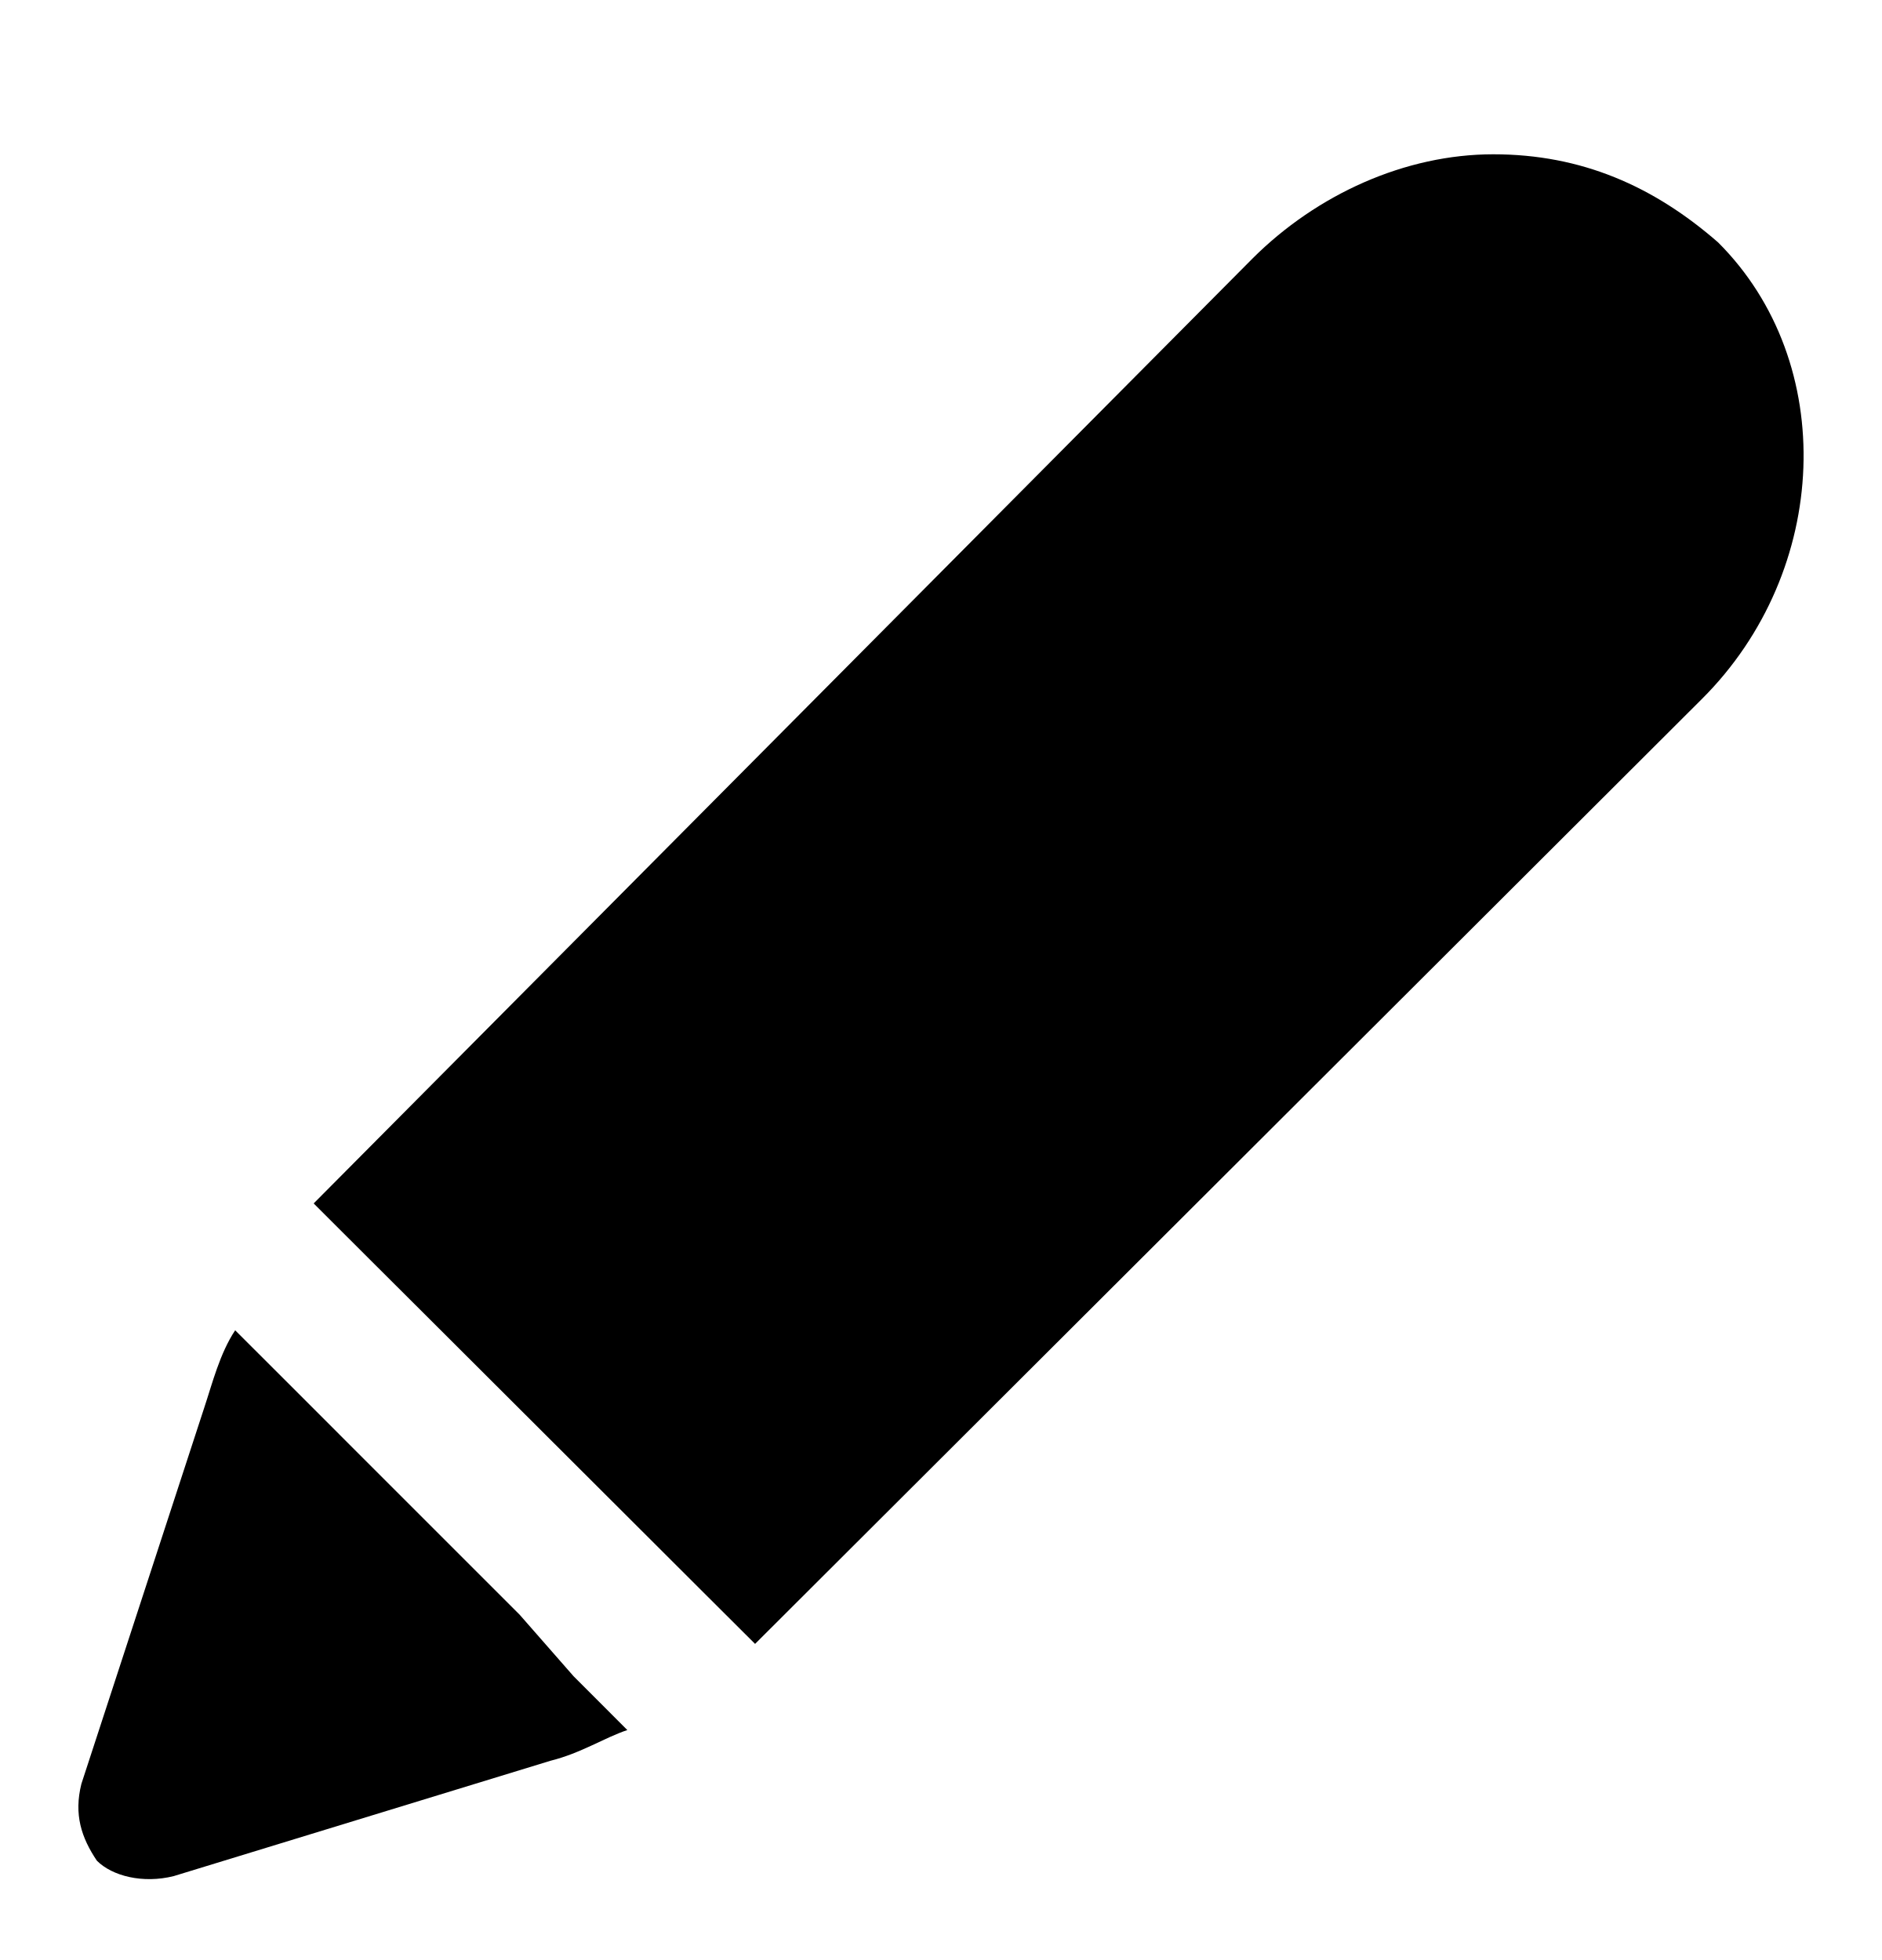
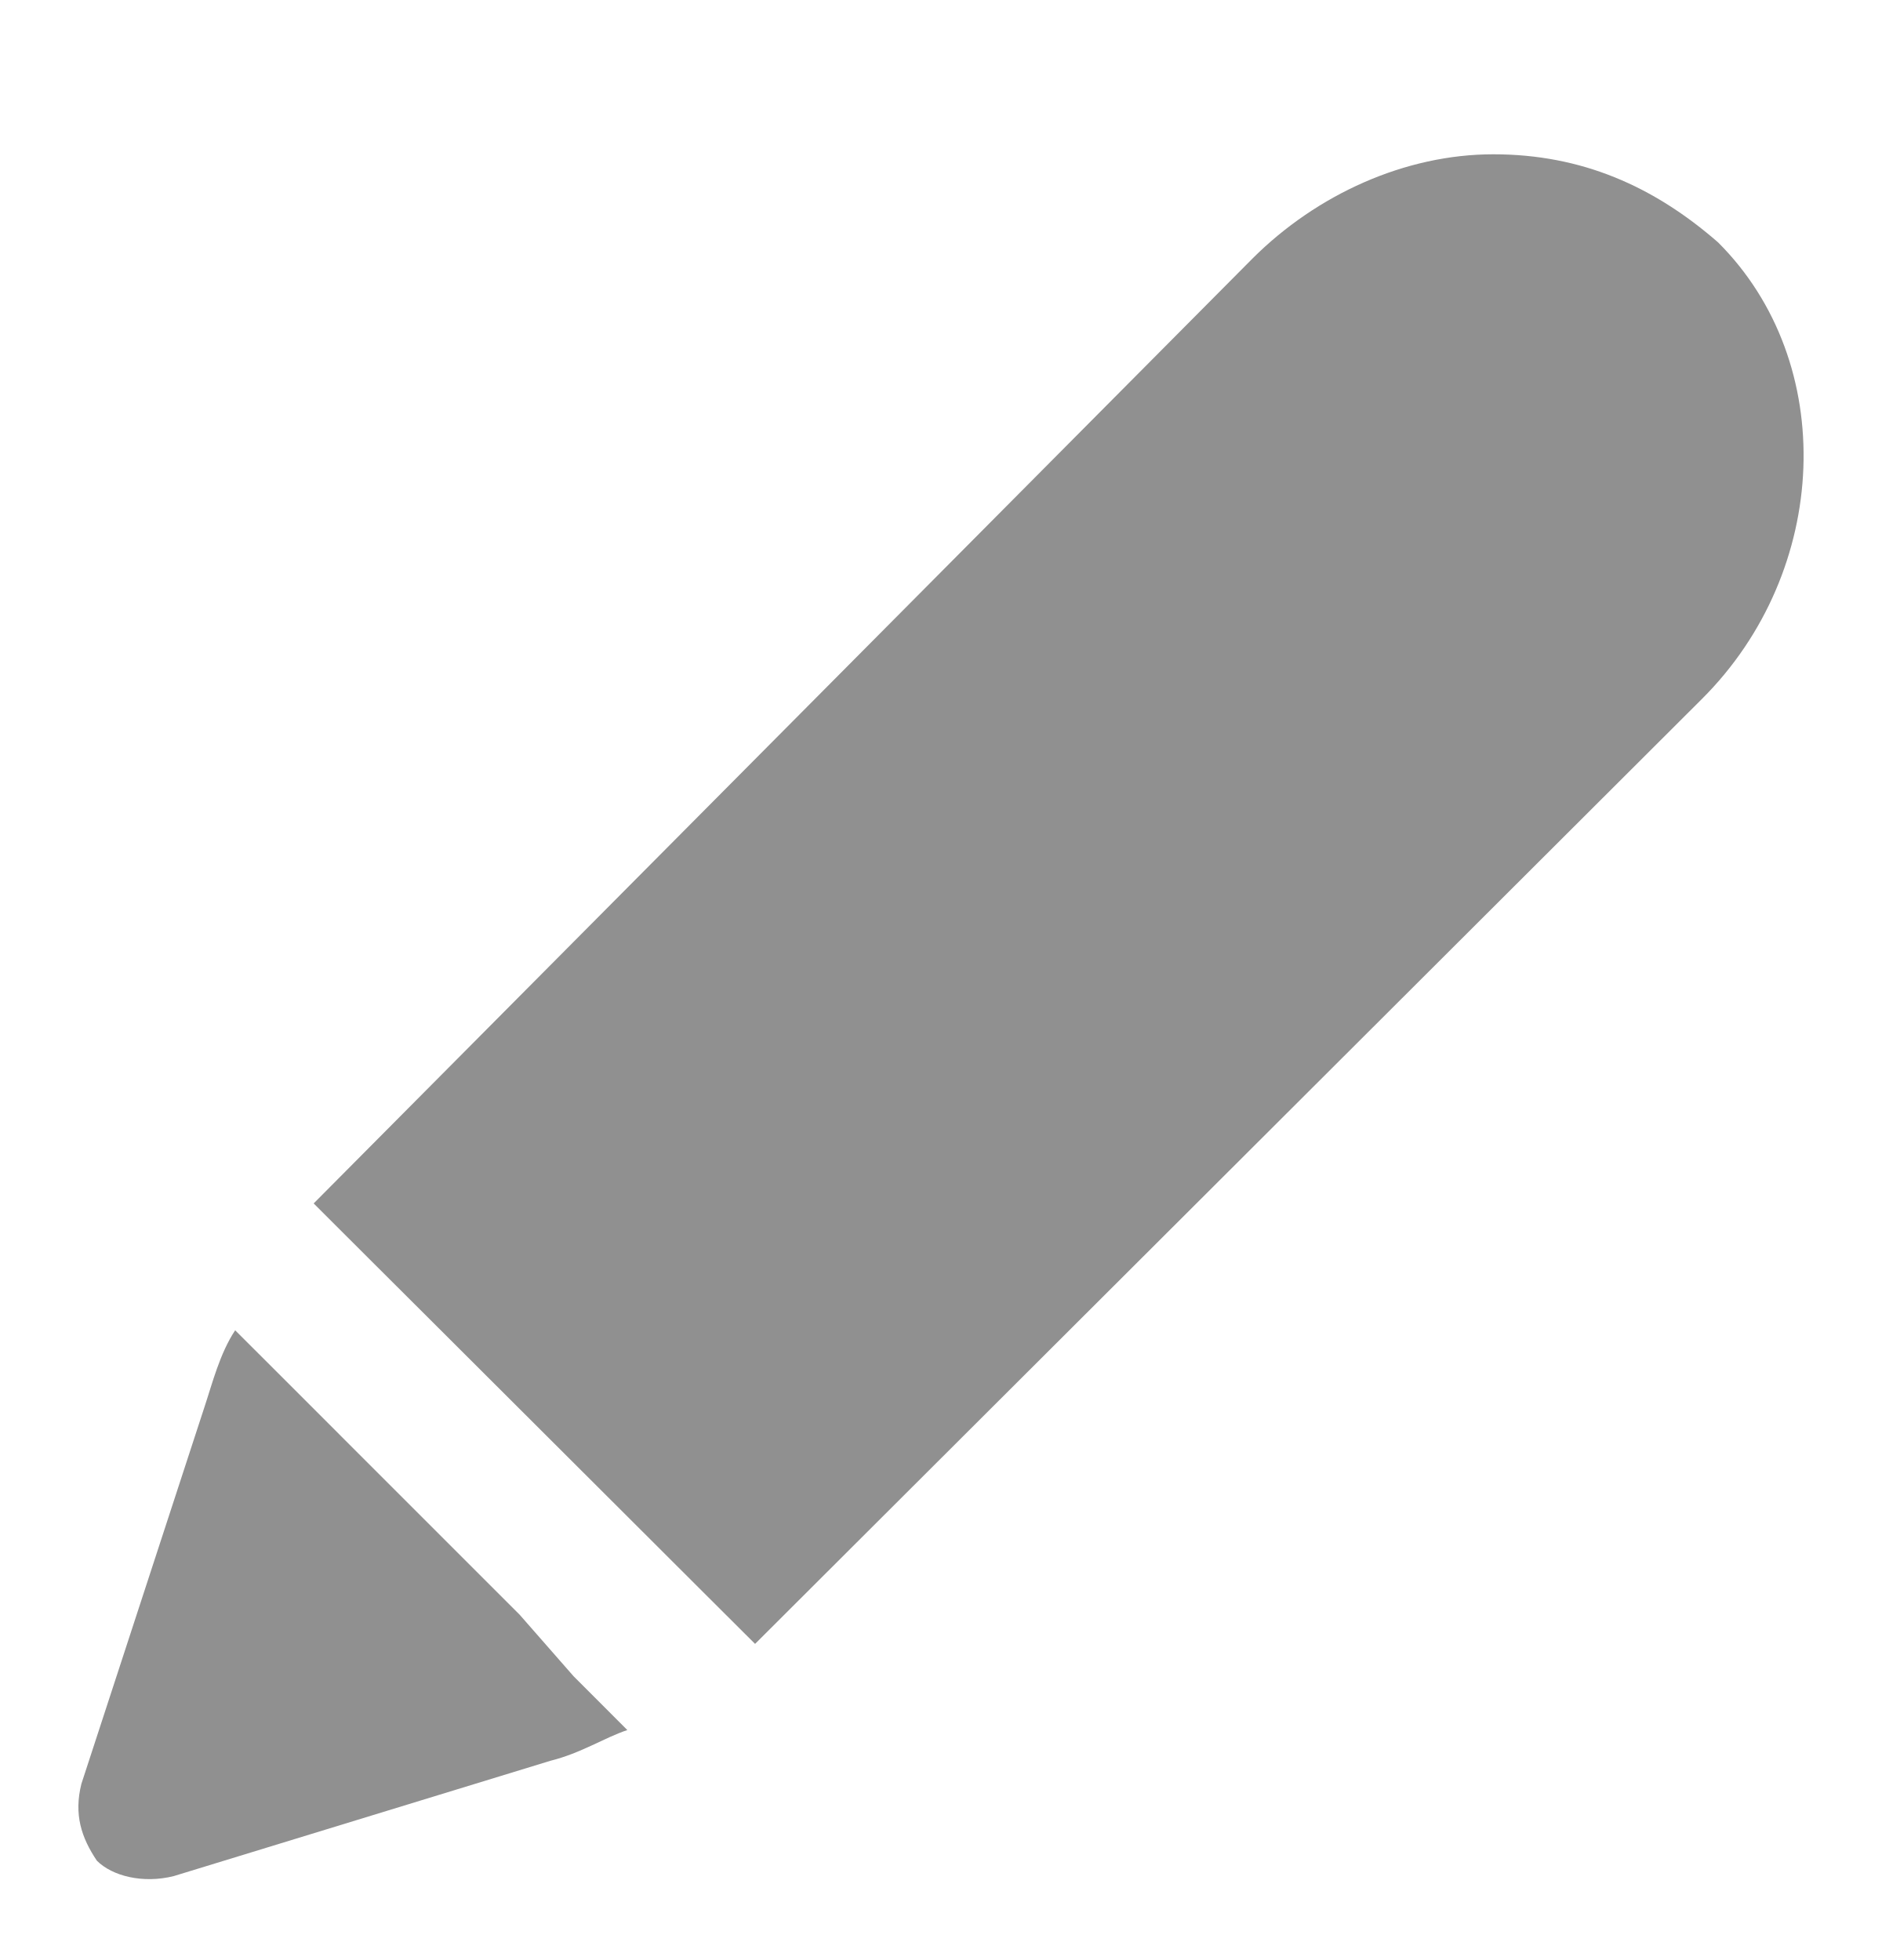
<svg xmlns="http://www.w3.org/2000/svg" width="24" height="25" viewBox="0 0 24 25" fill="none">
-   <path d="M21.91 3.092C21.091 2.377 20.17 1.968 19.044 1.968C17.919 1.968 16.793 2.479 15.974 3.296L4 15.35L4.716 16.065L5.433 16.78L8.196 19.538L8.912 20.253L9.629 20.968L21.705 8.914C23.343 7.28 23.445 4.624 21.91 3.092Z" fill="black" />
-   <path d="M6.627 20.596L4.568 18.537L3.784 17.752L2.999 16.968C2.803 17.262 2.705 17.654 2.607 17.948L1.038 22.753C0.94 23.145 1.038 23.439 1.235 23.733C1.431 23.93 1.823 24.028 2.215 23.93L7.019 22.459C7.412 22.361 7.706 22.165 8 22.067L7.314 21.38L6.627 20.596Z" fill="black" />
+   <path d="M21.91 3.092C21.091 2.377 20.17 1.968 19.044 1.968C17.919 1.968 16.793 2.479 15.974 3.296L4 15.35L4.716 16.065L5.433 16.78L8.196 19.538L8.912 20.253L9.629 20.968L21.705 8.914C23.343 7.28 23.445 4.624 21.91 3.092Z" fill="#909090" />
+   <path d="M6.627 20.596L4.568 18.537L3.784 17.752L2.999 16.968C2.803 17.262 2.705 17.654 2.607 17.948L1.038 22.753C0.94 23.145 1.038 23.439 1.235 23.733C1.431 23.93 1.823 24.028 2.215 23.93L7.019 22.459C7.412 22.361 7.706 22.165 8 22.067L7.314 21.38L6.627 20.596Z" fill="#909090" />
</svg>
